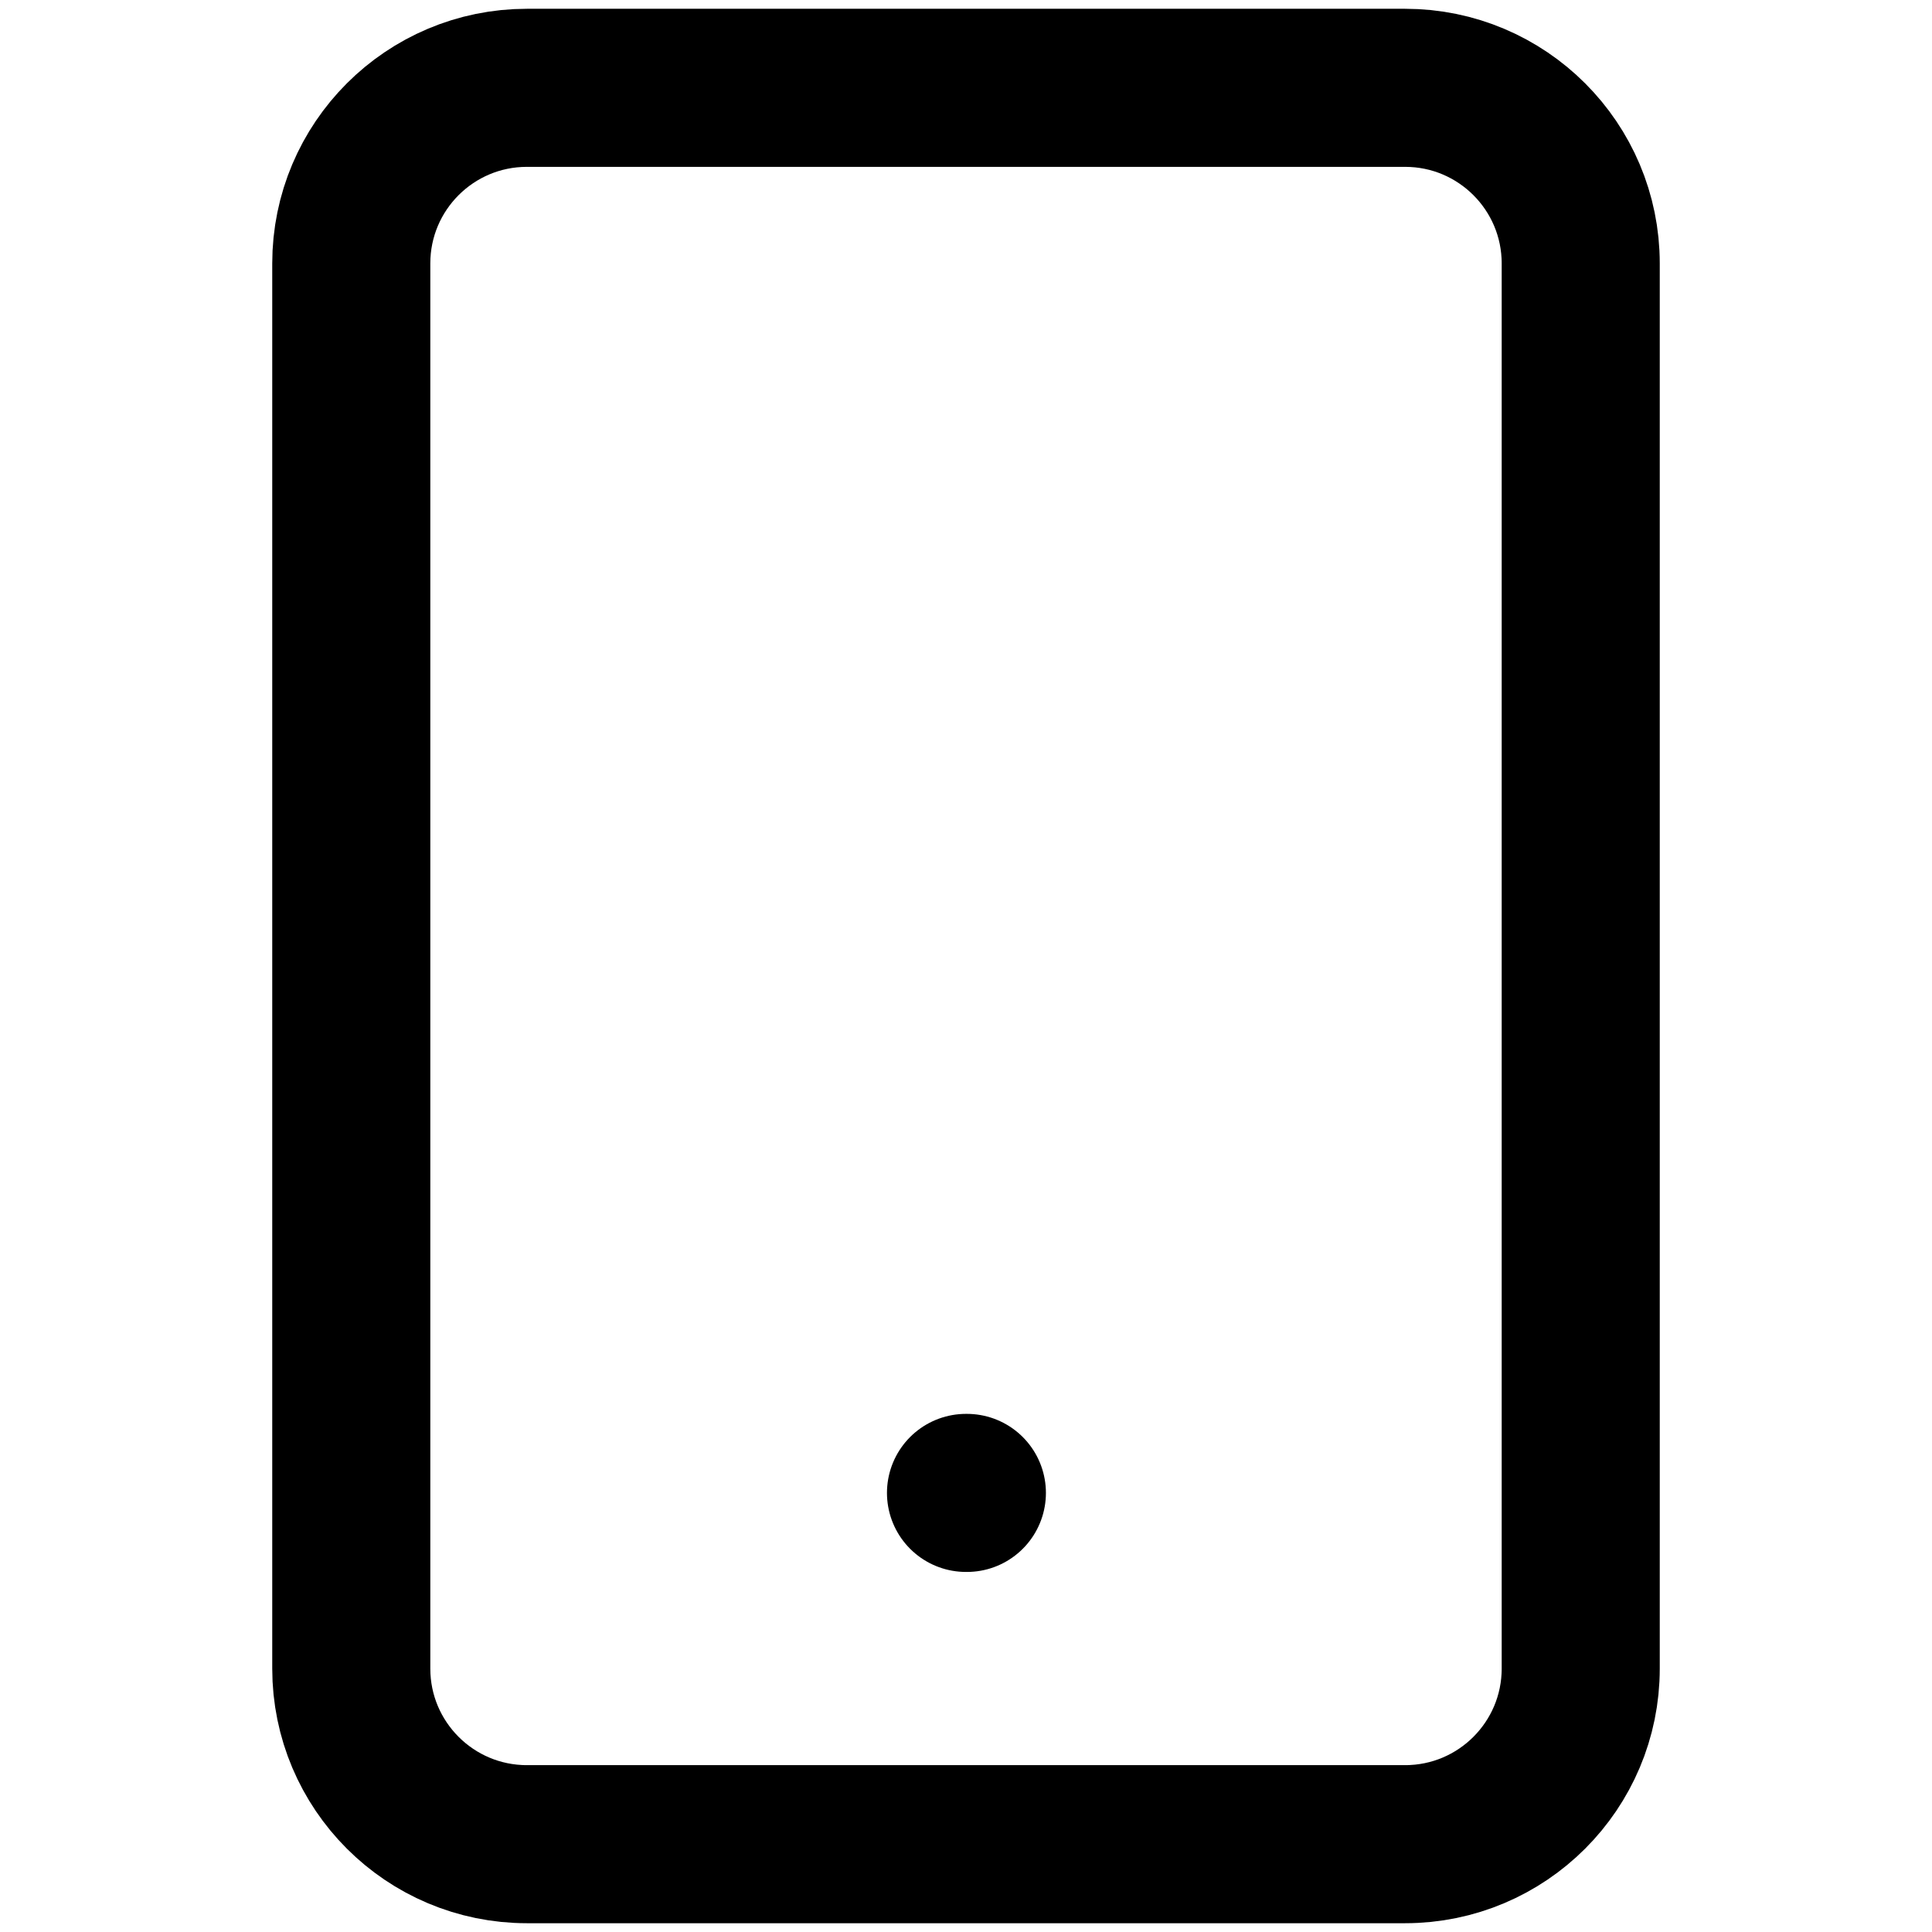
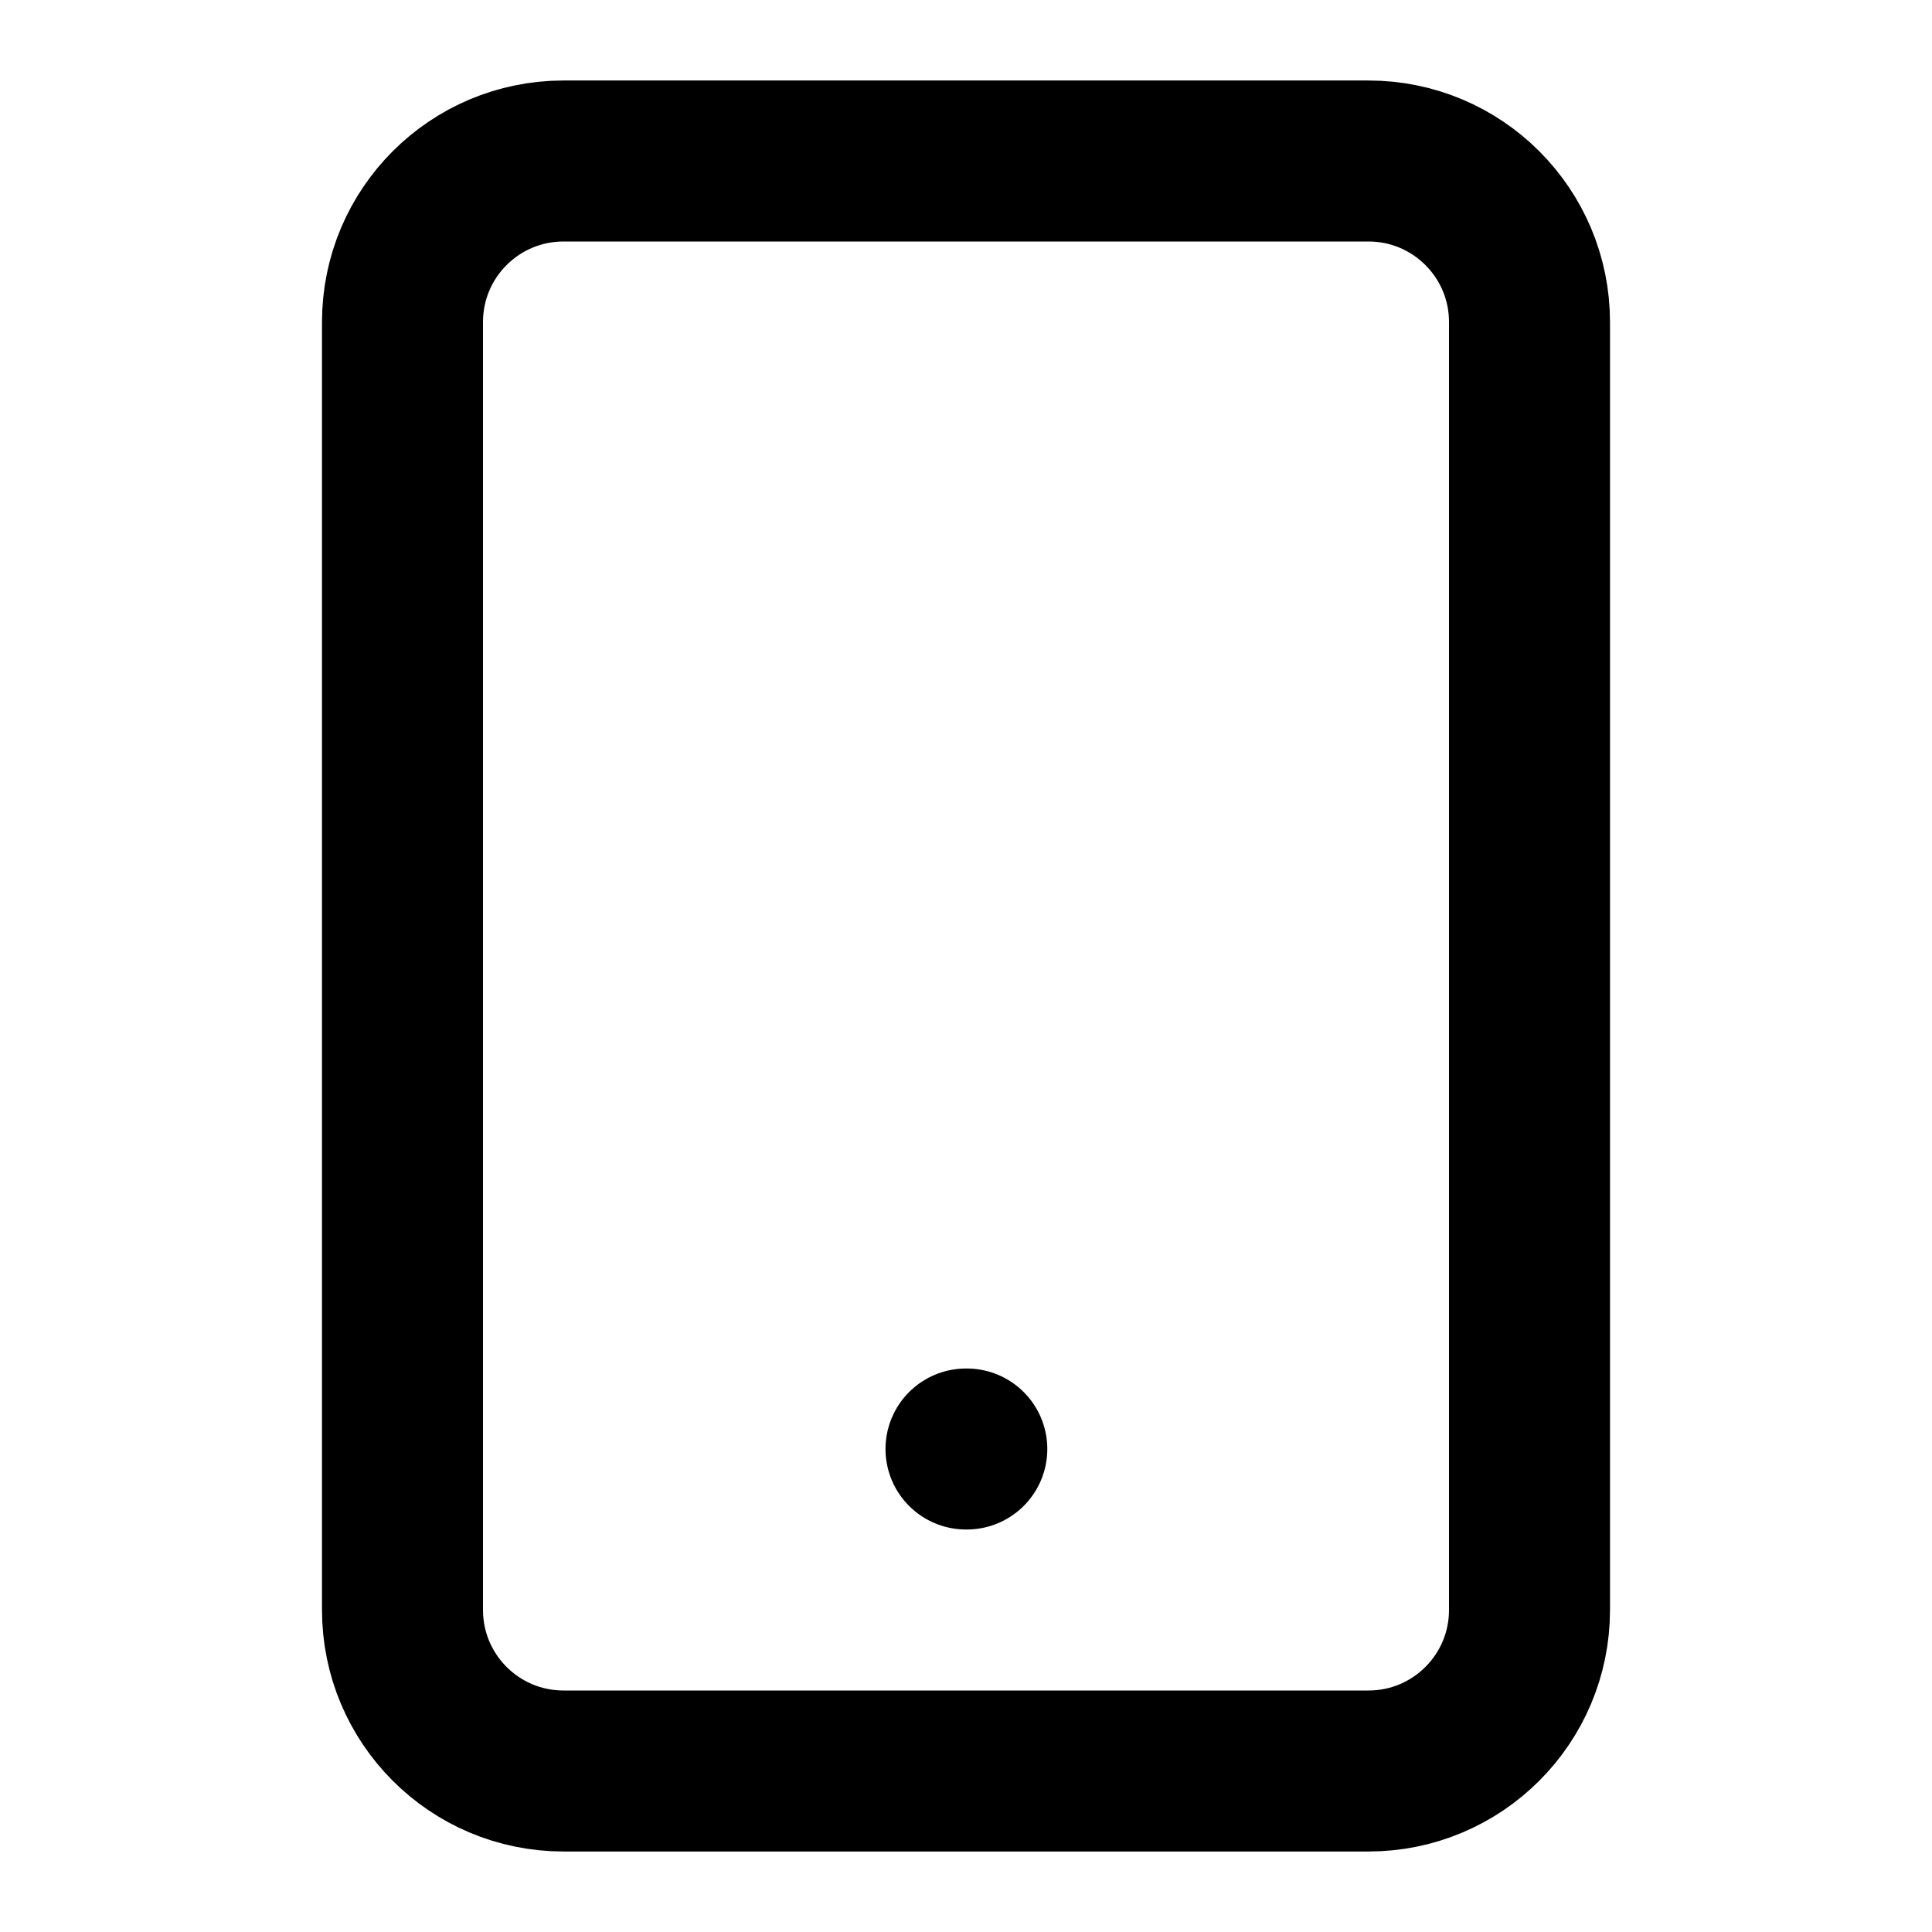
- <svg xmlns="http://www.w3.org/2000/svg" width="22" height="22" viewBox="1 1 22 22" fill="none" stroke="currentColor" stroke-width="1.8" stroke-linecap="round" stroke-linejoin="round">
+ <svg xmlns="http://www.w3.org/2000/svg" width="24" height="24" viewBox="0 0 24 24" fill="none" stroke="currentColor" stroke-width="2" stroke-linecap="round" stroke-linejoin="round">
  <rect width="14" height="20" x="5" y="2" rx="2" ry="2" />
  <path d="M12 18h.01" />
</svg>
